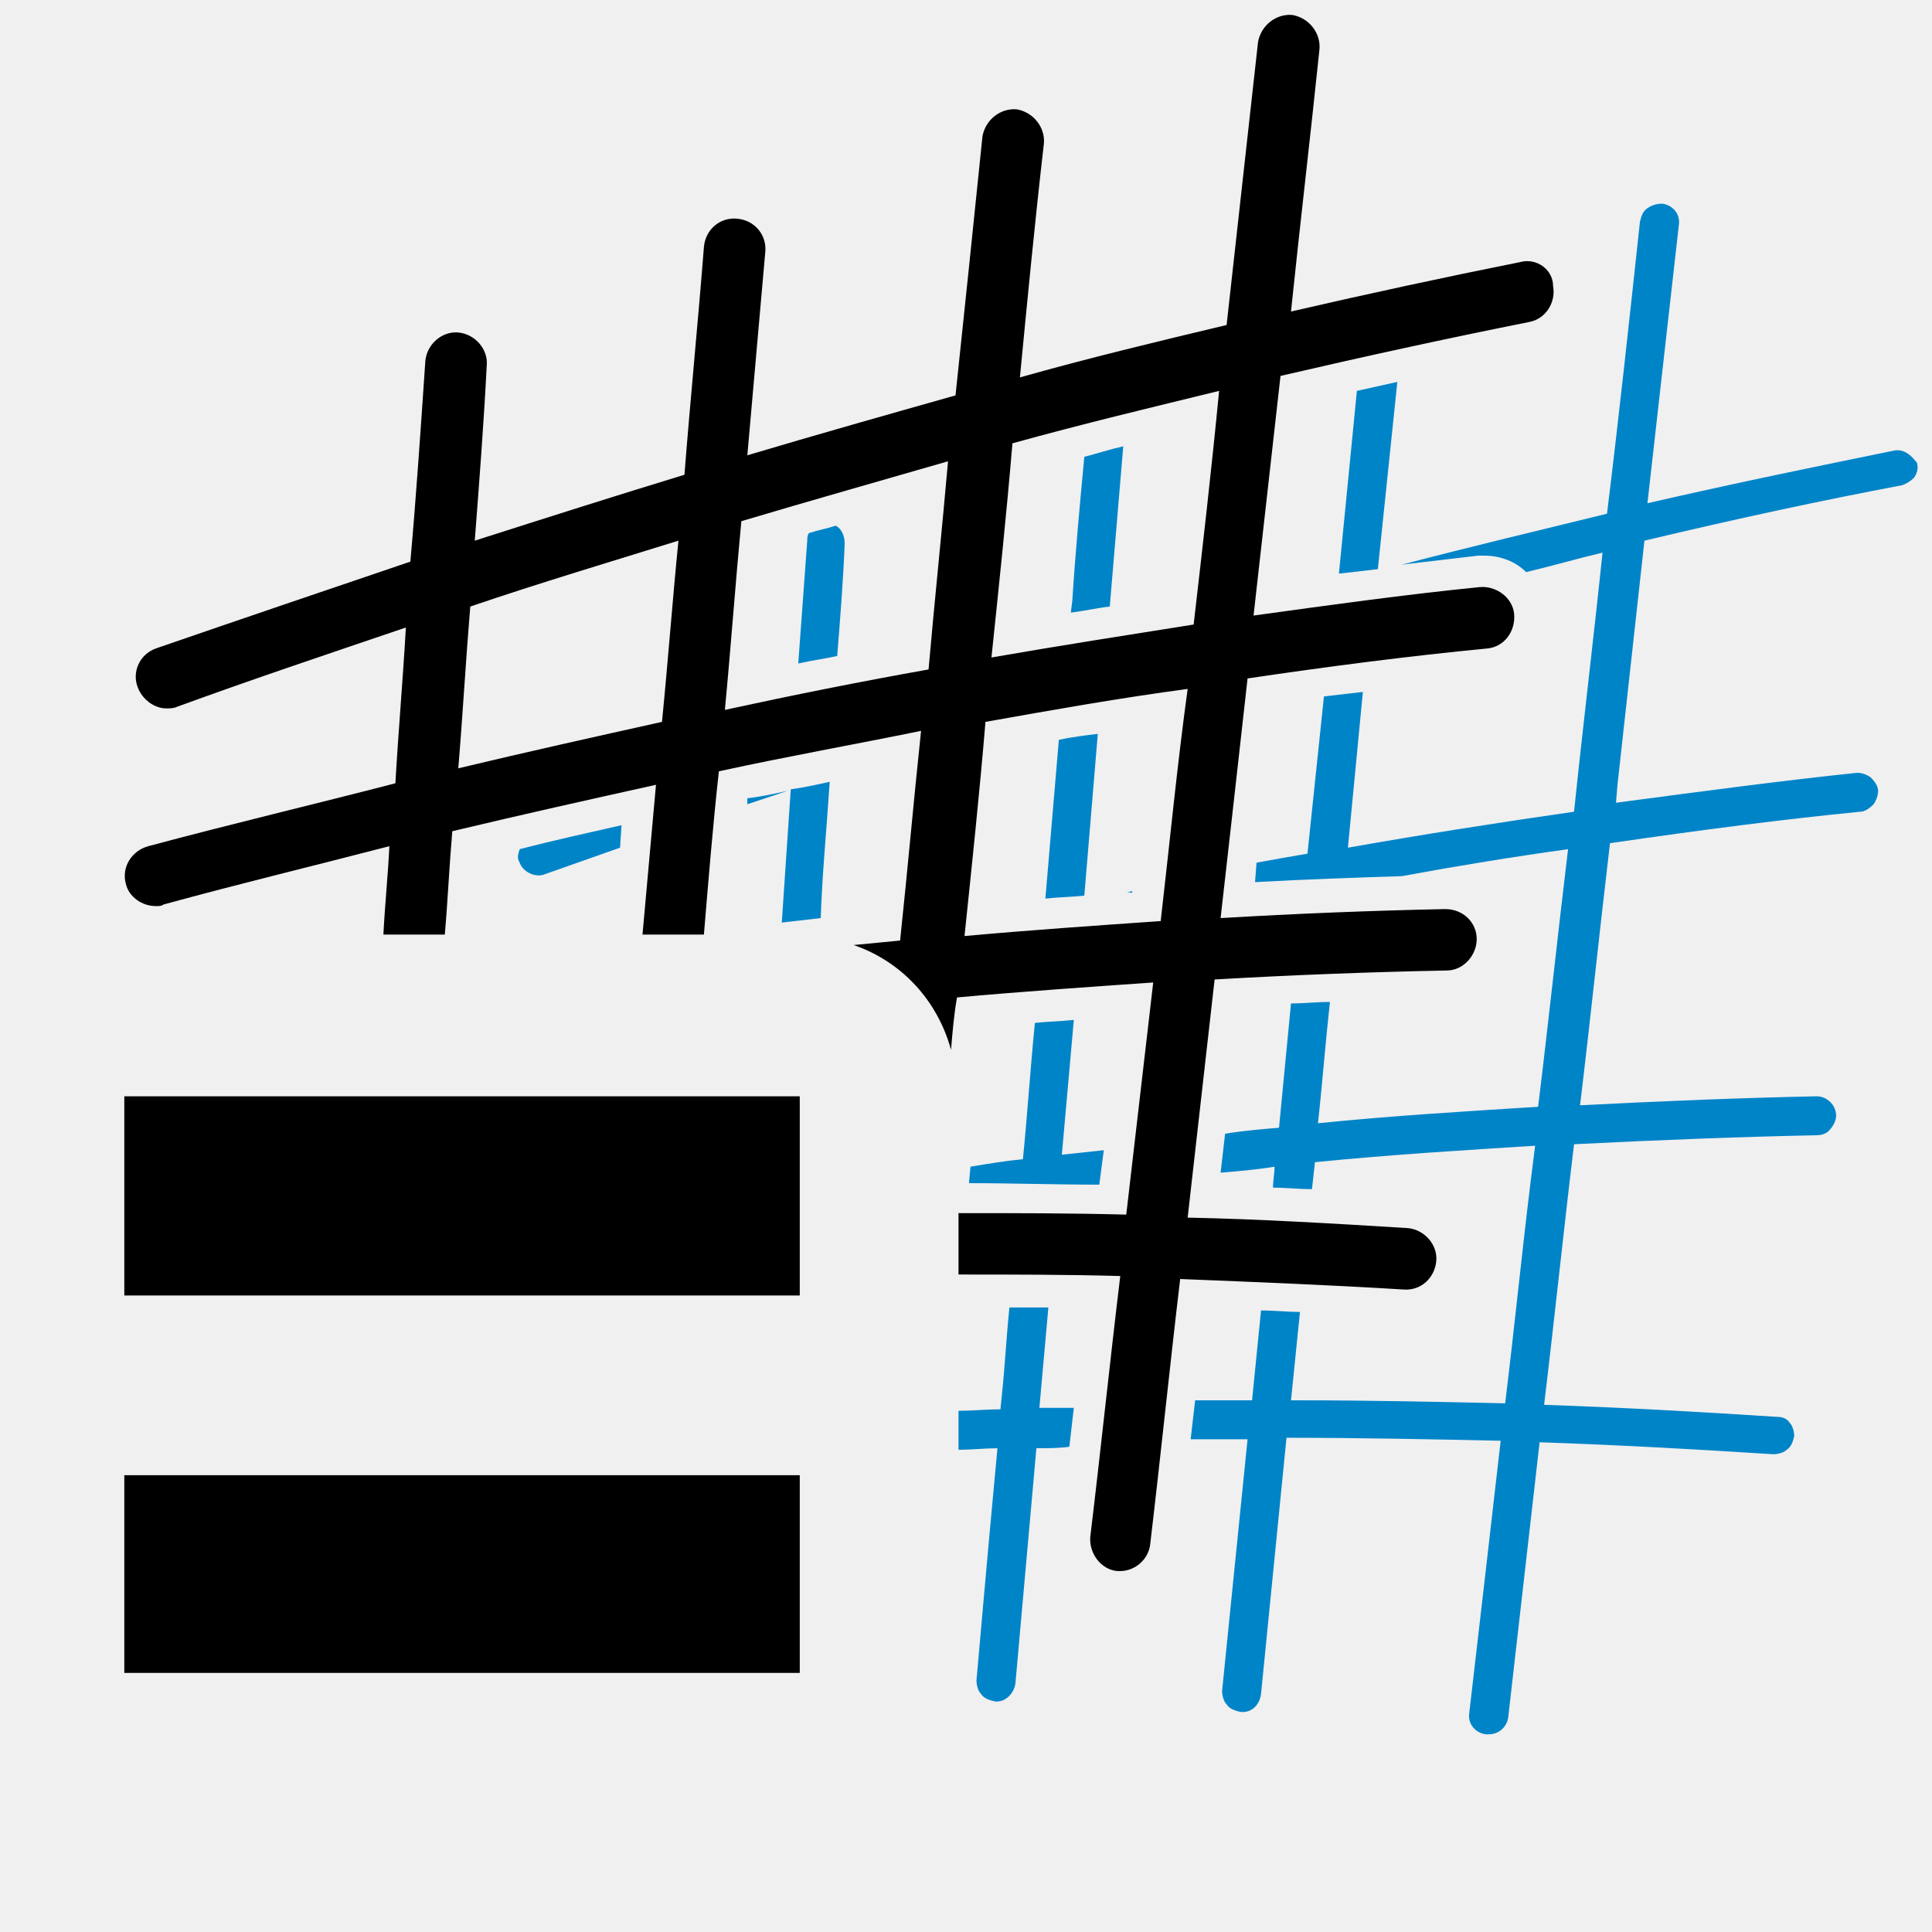
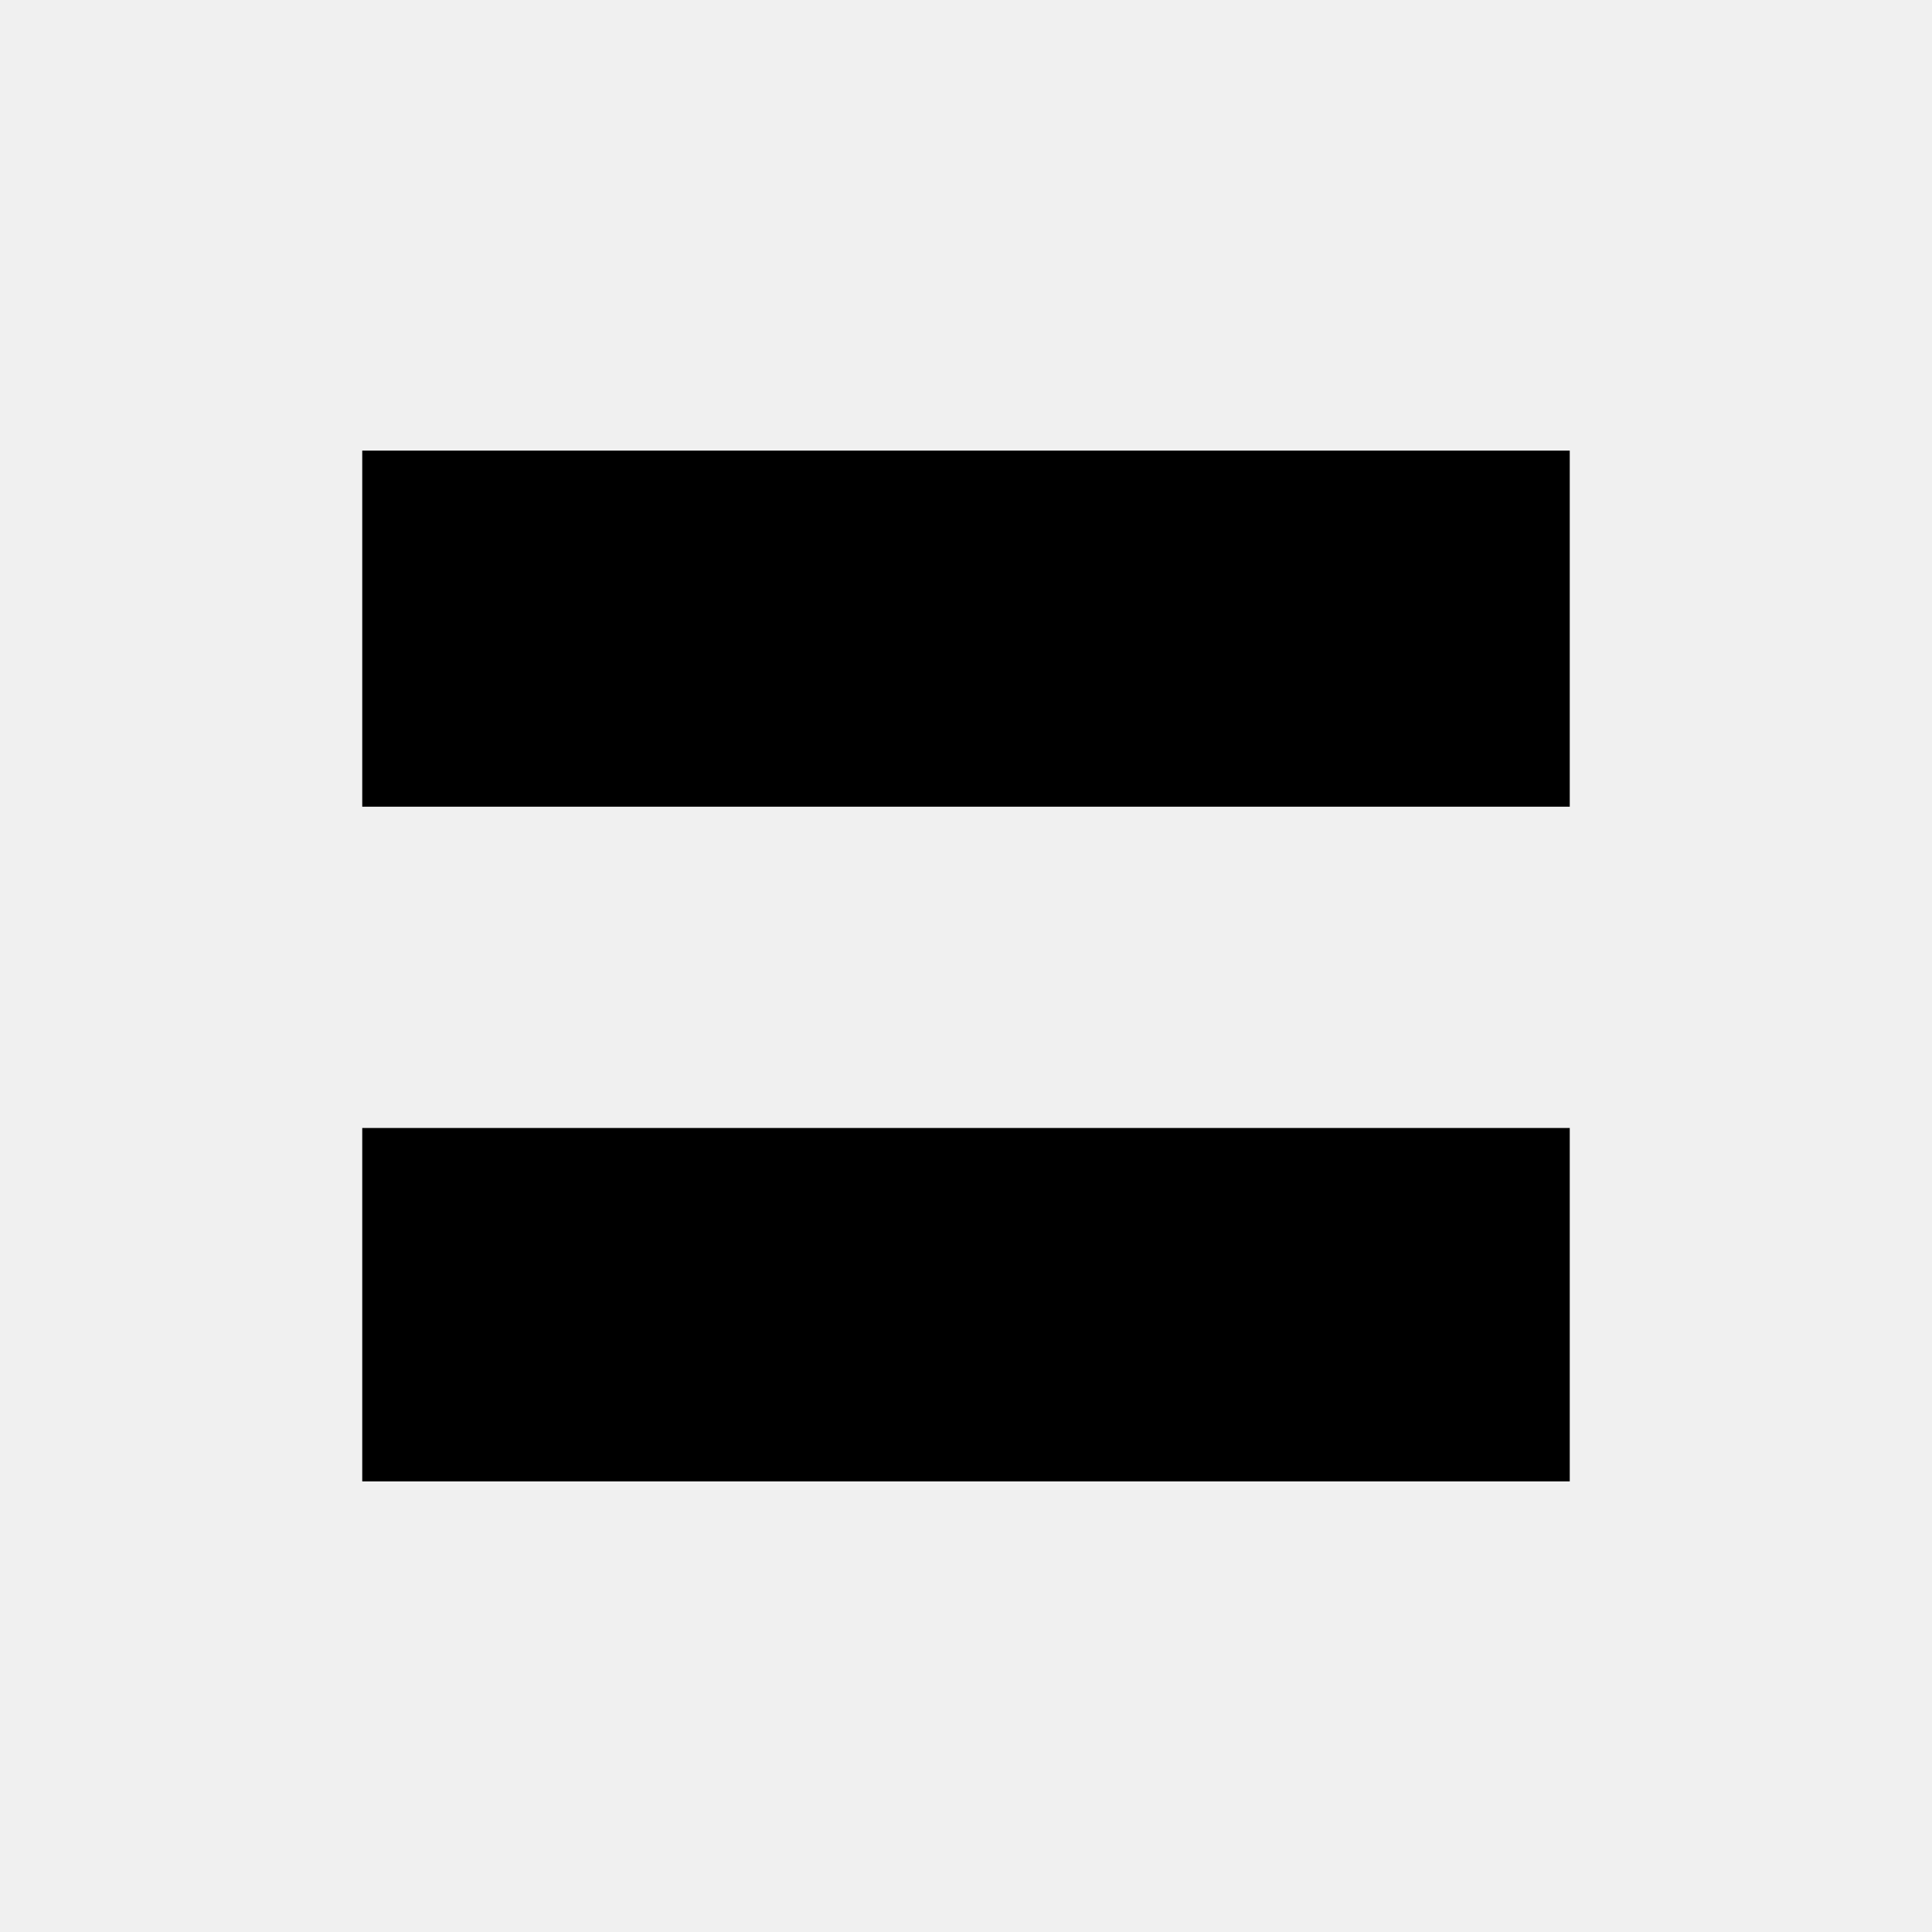
- <svg xmlns="http://www.w3.org/2000/svg" version="1.0" id="Ebene_1" x="0px" y="0px" viewBox="0 0 129 129" xml:space="preserve" width="129" height="129">
-   <defs id="defs45" />
+ <svg xmlns="http://www.w3.org/2000/svg" version="1.0" id="Ebene_1" x="0px" y="0px" viewBox="0 0 128 128" style="enable-background:new 0 0 128 128;" xml:space="preserve">
+   <defs id="defs45">
+ 	
+ 	
+ 	
+ 	
+ </defs>
  <style type="text/css" id="style2">
	.st0{fill:#F39200;}
	.st1{fill:#1D1D1B;}
	.st2{fill:#FFFFFF;}
	.st3{fill:none;stroke:#F39200;stroke-linecap:round;stroke-miterlimit:10;}
	.st4{fill:#F39200;stroke:#F39200;stroke-width:0.25;stroke-miterlimit:10;}
	.st5{fill:none;stroke:#1D1D1B;stroke-linecap:round;stroke-miterlimit:10;}
	.st6{fill:#FFFFFF;stroke:#FFFFFF;stroke-width:4;stroke-linecap:round;stroke-linejoin:round;stroke-miterlimit:10;}
	.st7{fill:none;stroke:#E6007E;stroke-linecap:round;stroke-miterlimit:10;}
	.st8{fill:#009FE3;}
	.st9{fill:#1C2E52;}
	.st10{fill:#C0C5CD;}
	.st11{fill:none;stroke:#1D1D1B;stroke-width:2;stroke-miterlimit:10;}
	.st12{fill:none;stroke:#C0C5CD;stroke-width:2;stroke-miterlimit:10;}
	.st13{fill:#0096AE;}
	.st14{fill:none;stroke:#1D1D1B;stroke-width:7;stroke-miterlimit:10;}
	.st15{fill:#1D1D1B;stroke:#1D1D1B;stroke-width:0.1;stroke-linecap:round;stroke-linejoin:round;stroke-miterlimit:10;}
	.st16{fill:none;}
	.st17{fill:none;stroke:#1D1C1B;stroke-width:2;stroke-linecap:round;stroke-linejoin:round;stroke-miterlimit:10;}
	.st18{fill:#1D1D1B;stroke:#FFFFFF;stroke-width:2;stroke-linecap:round;stroke-linejoin:round;stroke-miterlimit:10;}
	.st19{fill:none;stroke:#1D1D1B;stroke-width:2;stroke-linecap:round;stroke-linejoin:round;stroke-miterlimit:10;}
	.st20{fill:#E71D73;}
	.st21{fill:#F0F0F0;}
	.st22{fill:#E6007E;}
	.st23{fill:none;stroke:#1D1D1B;stroke-width:3;stroke-miterlimit:10;}
	.st24{fill:none;stroke:#1D1D1B;stroke-width:5;stroke-miterlimit:10;}
	.st25{fill:none;stroke:#1D1D1B;stroke-width:10;stroke-miterlimit:10;}
	.st26{fill:none;stroke:#1D1D1B;stroke-width:6;stroke-miterlimit:10;}
	.st27{fill:#009640;}
	.st28{fill:none;stroke:#009FE3;stroke-width:5;stroke-linejoin:round;}
	.st29{fill:none;stroke:#009FE3;stroke-width:3;stroke-linejoin:round;}
	.st30{fill:none;stroke:#1D1D1B;stroke-width:5;stroke-linejoin:round;}
	.st31{fill:#51509C;}
	.st32{fill:none;stroke:#1D1D1B;stroke-miterlimit:10;}
	.st33{fill:none;stroke:#FFFFFF;stroke-miterlimit:10;}
	.st34{fill:none;stroke:#FFFFFF;stroke-width:2;stroke-miterlimit:10;}
	.st35{fill:#1D1D1B;stroke:#FFFFFF;stroke-miterlimit:10;}
	.st36{fill:#FFFFFF;stroke:#1D1D1B;stroke-miterlimit:10;}
	.st37{fill:none;stroke:#1D1D1B;stroke-width:2;stroke-linecap:round;stroke-miterlimit:10;}
	.st38{fill:#009C3E;}
	.st39{fill:#E61883;}
	.st40{fill:#1D1D1B;stroke:#FFFFFF;stroke-linecap:round;stroke-linejoin:round;stroke-miterlimit:10;}
	.st41{fill:#1D1D1B;stroke:#1D1D1B;stroke-width:2;stroke-linecap:round;stroke-linejoin:round;stroke-miterlimit:10;}
	.st42{fill:#FFFFFF;stroke:#FFFFFF;stroke-width:6;stroke-linecap:round;stroke-linejoin:round;stroke-miterlimit:10;}
	.st43{fill:none;stroke:#1D1D1B;stroke-linecap:round;stroke-linejoin:round;stroke-miterlimit:10;}
	.st44{fill:#1D1D1B;stroke:#1D1D1B;stroke-linecap:round;stroke-linejoin:round;stroke-miterlimit:10;}
	.st45{fill:none;stroke:#1D1D1B;stroke-width:2;stroke-linecap:round;stroke-linejoin:round;}
	.st46{fill:none;stroke:#FFFFFF;stroke-width:3;stroke-linecap:round;stroke-miterlimit:10;}
	.st47{fill:none;stroke:#FFFFFF;stroke-width:2;stroke-linecap:round;stroke-miterlimit:10;}
	.st48{fill:#FFFFFF;stroke:#FFFFFF;stroke-width:4;stroke-miterlimit:10;}
	.st49{fill:none;stroke:#F39200;stroke-width:1.5;stroke-linecap:round;stroke-miterlimit:10;}
	.st50{fill:#00FF00;}
	.st51{fill:none;stroke:#1D1D1B;stroke-width:1.5;stroke-linecap:round;stroke-linejoin:round;}
	.st52{fill:#FF00FF;}
</style>
-   <g id="g40" transform="translate(0,1)">
-     <g id="g24" style="fill:#0084c8">
-       <path class="st52" d="M 70.7,48.4 69.8,59 c 0.9,-0.1 1.7,-0.1 2.6,-0.2 L 73.3,48 c -0.8,0.1 -1.7,0.2 -2.6,0.4 z" id="path4" style="fill:#0084c8" />
-       <path class="st52" d="m 34.7,56.6 c 0.2,0.6 1,1 1.6,0.8 1.7,-0.6 3.4,-1.2 5.1,-1.8 l 0.1,-1.5 c -2.2,0.5 -4.5,1 -6.8,1.6 -0.1,0.3 -0.2,0.6 0,0.9 z" id="path6" style="fill:#0084c8" />
-       <path class="st52" d="m 55.4,51.2 c -0.9,0.2 -1.8,0.4 -2.6,0.5 -0.2,3 -0.4,5.9 -0.6,8.9 0.9,-0.1 1.7,-0.2 2.6,-0.3 0.1,-3 0.4,-6 0.6,-9.1 z" id="path8" style="fill:#0084c8" />
-       <path class="st52" d="M 90.6,25.1 89.4,37.3 C 90.3,37.2 91.2,37.1 92,37 l 1.3,-12.5 c -0.9,0.2 -1.8,0.4 -2.7,0.6 z" id="path10" style="fill:#0084c8" />
-       <path class="st52" d="m 49.9,52.7 c 0.9,-0.3 1.8,-0.6 2.7,-0.9 -0.9,0.2 -1.8,0.4 -2.7,0.5 z" id="path12" style="fill:#0084c8" />
-       <path class="st52" d="m 71.5,39.9 c 0.9,-0.1 1.7,-0.3 2.6,-0.4 L 75,28.8 c -0.9,0.2 -1.8,0.5 -2.6,0.7 -0.3,3.2 -0.6,6.4 -0.8,9.6 z" id="path14" style="fill:#0084c8" />
-       <path class="st52" d="m 70.9,76.1 0.8,-9 c -0.9,0.1 -1.7,0.1 -2.6,0.2 -0.3,3 -0.5,6.1 -0.8,9.1 -1.1,0.1 -2.3,0.3 -3.5,0.5 L 64.7,78 c 2.9,0 5.8,0.1 8.7,0.1 l 0.3,-2.3 c -0.9,0.1 -1.9,0.2 -2.8,0.3 z" id="path16" style="fill:#0084c8" />
-       <path class="st52" d="m 75.2,58.6 c 0.1,0 0.3,0 0.4,0 0,0 0,0 0,-0.1 -0.1,0 -0.2,0.1 -0.4,0.1 z" id="path18" style="fill:#0084c8" />
-       <path class="st52" d="m 127.4,29.3 c -0.3,-0.2 -0.6,-0.3 -1,-0.2 -4.9,1 -10.3,2.1 -16.4,3.5 0.7,-6.2 1.4,-12.4 2.1,-18.6 0.1,-0.7 -0.4,-1.3 -1.1,-1.4 -0.4,0 -0.7,0.1 -1,0.3 -0.3,0.2 -0.4,0.5 -0.5,0.9 -0.7,6.5 -1.4,13 -2.2,19.5 -4.5,1.1 -9.1,2.2 -13.7,3.4 1.7,-0.2 3.4,-0.4 5.1,-0.6 0.1,0 0.3,0 0.4,0 1.1,0 2.1,0.4 2.8,1.1 1.7,-0.4 3.4,-0.9 5.1,-1.3 -0.6,5.8 -1.3,11.5 -1.9,17.3 -4.9,0.7 -10,1.5 -15.1,2.4 l 1,-10.4 c -0.9,0.1 -1.7,0.2 -2.6,0.3 L 87.3,56 c -1.2,0.2 -2.3,0.4 -3.4,0.6 l -0.1,1.3 c 3.6,-0.2 6.8,-0.3 9.8,-0.4 3.8,-0.7 7.5,-1.3 11.1,-1.8 -0.7,5.8 -1.3,11.5 -2,17.2 -4.8,0.3 -9.8,0.6 -14.7,1.1 0.3,-2.7 0.5,-5.4 0.8,-8.1 -0.9,0 -1.7,0.1 -2.6,0.1 l -0.8,8.3 c -1.2,0.1 -2.4,0.2 -3.6,0.4 l -0.3,2.6 c 1.2,-0.1 2.4,-0.2 3.6,-0.4 0,0.5 -0.1,0.9 -0.1,1.4 0.9,0 1.7,0.1 2.6,0.1 l 0.2,-1.8 c 5,-0.5 9.9,-0.8 14.7,-1.1 l -0.3,2.4 c -0.6,4.9 -1.1,9.9 -1.7,14.8 -4.5,-0.1 -9.1,-0.2 -13.7,-0.2 -0.2,0 -0.4,0 -0.6,0 l 0.6,-5.9 c -0.8,0 -1.7,-0.1 -2.6,-0.1 -0.2,2 -0.4,4 -0.6,6 -1.3,0 -2.5,0 -3.8,0 -0.1,0.9 -0.2,1.7 -0.3,2.6 1.2,0 2.5,0 3.8,0 l -1.7,16.8 c 0,0.3 0.1,0.7 0.3,0.9 0.2,0.3 0.5,0.4 0.9,0.5 0.7,0.1 1.3,-0.4 1.4,-1.2 L 85.9,95 c 4.9,0 9.7,0.1 14.3,0.2 -0.7,6.1 -1.4,12.2 -2.1,18.2 -0.1,0.7 0.4,1.3 1.1,1.4 0.1,0 0.1,0 0.2,0 0.7,0 1.2,-0.5 1.3,-1.1 0.7,-6.1 1.4,-12.3 2.1,-18.4 5.8,0.2 10.9,0.5 15.6,0.8 0.3,0 0.7,-0.1 0.9,-0.3 0.3,-0.2 0.4,-0.5 0.5,-0.9 0,-0.3 -0.1,-0.7 -0.3,-0.9 -0.2,-0.3 -0.5,-0.4 -0.9,-0.4 -4.7,-0.3 -9.7,-0.6 -15.5,-0.8 0.7,-5.8 1.3,-11.6 2,-17.4 6,-0.3 11.3,-0.5 16.2,-0.6 0.3,0 0.7,-0.1 0.9,-0.4 0.2,-0.2 0.4,-0.6 0.4,-0.9 0,-0.7 -0.6,-1.3 -1.3,-1.3 v 0 c -4.8,0.1 -10,0.3 -15.8,0.6 0.7,-5.8 1.3,-11.6 2,-17.5 6.2,-0.9 11.6,-1.6 16.7,-2.1 0.3,0 0.6,-0.2 0.9,-0.5 0.2,-0.3 0.3,-0.6 0.3,-0.9 0,-0.3 -0.2,-0.6 -0.5,-0.9 -0.3,-0.2 -0.6,-0.3 -0.9,-0.3 -4.8,0.5 -10.1,1.2 -16.1,2 l 0.1,-1.2 c 0.6,-5.4 1.2,-10.9 1.8,-16.3 6.3,-1.5 11.9,-2.7 17.2,-3.7 0.3,-0.1 0.6,-0.3 0.8,-0.5 0.2,-0.3 0.3,-0.6 0.2,-1 -0.1,-0.1 -0.3,-0.4 -0.6,-0.6 z" id="path20" style="fill:#0084c8" />
-       <path class="st52" d="m 53.3,43.3 c 0.9,-0.2 1.7,-0.3 2.6,-0.5 0.2,-2.5 0.4,-5 0.5,-7.5 0,-0.5 -0.2,-1 -0.6,-1.2 -0.6,0.2 -1.2,0.3 -1.8,0.5 -0.1,0.2 -0.1,0.3 -0.1,0.5 -0.2,2.7 -0.4,5.4 -0.6,8.2 z" id="path22" style="fill:#0084c8" />
-     </g>
-     <g id="g28" style="fill:#000000">
-       <path class="st50" d="m 101.5,16.5 c -5,1 -10.1,2.1 -15.3,3.3 C 86.8,14 87.5,8.1 88.1,2.3 88.2,1.2 87.4,0.2 86.3,0 85.2,-0.1 84.2,0.7 84,1.8 83.3,8.1 82.6,14.4 81.9,20.7 77.3,21.8 72.7,22.9 68.1,24.2 68.6,19 69.1,13.8 69.7,8.6 69.8,7.5 69,6.5 67.9,6.3 66.8,6.2 65.8,7 65.6,8.1 65,14 64.4,19.7 63.8,25.4 c -4.6,1.3 -9.2,2.6 -13.9,4 0.4,-4.5 0.8,-9.1 1.2,-13.6 0.1,-1.1 -0.7,-2.1 -1.9,-2.2 -1.1,-0.1 -2.1,0.7 -2.2,1.9 -0.4,5.1 -0.9,10.1 -1.3,15.2 -4.6,1.4 -9.3,2.9 -14,4.4 0.3,-3.9 0.6,-7.8 0.8,-11.7 0.1,-1.1 -0.8,-2.1 -1.9,-2.2 -1.1,-0.1 -2.1,0.8 -2.2,1.9 -0.3,4.4 -0.6,8.9 -1,13.4 -5.6,1.9 -11.2,3.8 -17,5.8 -1.1,0.4 -1.6,1.6 -1.2,2.6 0.3,0.8 1.1,1.4 1.9,1.4 0.2,0 0.5,0 0.7,-0.1 5.2,-1.9 10.3,-3.6 15.3,-5.3 -0.2,3.5 -0.5,6.9 -0.7,10.4 C 21,52.7 15.5,54 9.9,55.5 8.8,55.8 8.1,56.9 8.4,58 c 0.2,0.9 1.1,1.5 2,1.5 0.2,0 0.4,0 0.5,-0.1 C 16,58 21,56.8 26,55.5 c -0.1,2 -0.3,3.9 -0.4,5.9 h 4.1 c 0.2,-2.3 0.3,-4.6 0.5,-6.9 4.6,-1.1 9.1,-2.1 13.6,-3.1 -0.3,3.3 -0.6,6.7 -0.9,10 H 47 c 0.3,-3.6 0.6,-7.3 1,-10.9 4.6,-1 9.1,-1.8 13.5,-2.7 -0.5,4.7 -0.9,9.3 -1.4,14 -1,0.1 -2.1,0.2 -3.1,0.3 3.2,1.1 5.6,3.7 6.5,7 0.1,-1.2 0.2,-2.4 0.4,-3.5 4.4,-0.4 8.8,-0.7 13.1,-1 -0.6,5.2 -1.2,10.3 -1.8,15.5 C 71.5,80 67.8,80 64,80 v 4.1 c 3.6,0 7.2,0 10.8,0.1 -0.7,5.8 -1.3,11.6 -2,17.4 -0.1,1.1 0.7,2.2 1.8,2.3 0.1,0 0.2,0 0.2,0 1,0 1.9,-0.8 2,-1.8 0.7,-5.9 1.3,-11.8 2,-17.7 5,0.2 10,0.4 14.9,0.7 1.2,0.1 2.1,-0.8 2.2,-1.9 C 96,82.1 95.1,81.1 94,81 89.1,80.7 84.2,80.4 79.3,80.3 79.9,75 80.5,69.7 81.1,64.4 c 5.2,-0.3 10.4,-0.5 15.5,-0.6 1.1,0 2,-1 2,-2.1 0,-1.1 -0.9,-2 -2.1,-2 v 0 c -4.9,0.1 -9.9,0.3 -15,0.6 0.6,-5.3 1.2,-10.6 1.8,-16 5.4,-0.8 10.8,-1.5 16,-2 1.1,-0.1 1.9,-1.1 1.8,-2.3 -0.1,-1.1 -1.2,-1.9 -2.3,-1.8 -5,0.5 -10,1.2 -15.1,1.9 0.6,-5.3 1.2,-10.7 1.8,-16 5.6,-1.3 11.1,-2.5 16.6,-3.6 1.1,-0.2 1.8,-1.3 1.6,-2.4 0,-1.1 -1.1,-1.9 -2.2,-1.6 z M 44.2,47.2 c -4.5,1 -9,2 -13.6,3.1 0.3,-3.6 0.5,-7.2 0.8,-10.8 4.7,-1.6 9.4,-3 13.9,-4.4 -0.4,4 -0.7,8.1 -1.1,12.1 z M 62,43.7 c -4.5,0.8 -9,1.7 -13.6,2.7 0.4,-4.2 0.7,-8.4 1.1,-12.6 4.7,-1.4 9.3,-2.7 13.8,-4 -0.4,4.6 -0.9,9.3 -1.3,13.9 z m 15.5,16.8 c -4.3,0.3 -8.7,0.6 -13.1,1 0.5,-4.8 1,-9.5 1.4,-14.3 4.5,-0.8 9,-1.6 13.5,-2.2 -0.7,5.1 -1.2,10.3 -1.8,15.5 z m 2.2,-19.8 c -4.4,0.7 -8.9,1.4 -13.5,2.2 0.5,-4.8 1,-9.5 1.4,-14.3 4.7,-1.3 9.3,-2.4 13.8,-3.5 -0.5,5.2 -1.1,10.4 -1.7,15.6 z" id="path26" style="fill:#000000" />
-     </g>
-     <g id="g34" style="fill:#000000">
-       <g id="g32" style="fill:#000000">
-         <path class="st50" d="M 53.4,85.5 H 8.3 V 72.2 h 45.1 z m 0,25.2 H 8.3 V 97.5 h 45.1 z" id="path30" style="fill:#000000" />
-       </g>
-     </g>
-     <g id="g38" style="fill:#0084c8">
-       <path class="st52" d="M 69.4,93 70,86.3 c -0.9,0 -1.7,0 -2.6,0 -0.2,1.9 -0.3,3.9 -0.5,5.8 l -0.1,1 c -0.9,0 -1.9,0.1 -2.8,0.1 v 2.6 c 0.9,0 1.8,-0.1 2.6,-0.1 l -0.5,5.4 c -0.3,3.3 -0.6,6.7 -0.9,10.1 0,0.3 0.1,0.7 0.3,0.9 0.2,0.3 0.5,0.4 0.9,0.5 0.7,0.1 1.3,-0.5 1.4,-1.2 l 1.4,-15.7 c 0.7,0 1.5,0 2.2,-0.1 L 71.7,93 c -0.7,0 -1.5,0 -2.3,0 z" id="path36" style="fill:#0084c8" />
+   <g id="g34" transform="matrix(1.773836,0,0,1.773836,9.277162,-98.21729)" style="fill:#000000;fill-opacity:1">
+     <g id="g32" style="fill:#000000;fill-opacity:1">
+       <path style="fill:#000000;fill-opacity:1" id="path30" d="M 53.4,85.5 H 8.3 V 72.2 h 45.1 z m 0,25.2 H 8.3 V 97.5 h 45.1 z" class="st50" />
    </g>
  </g>
</svg>
